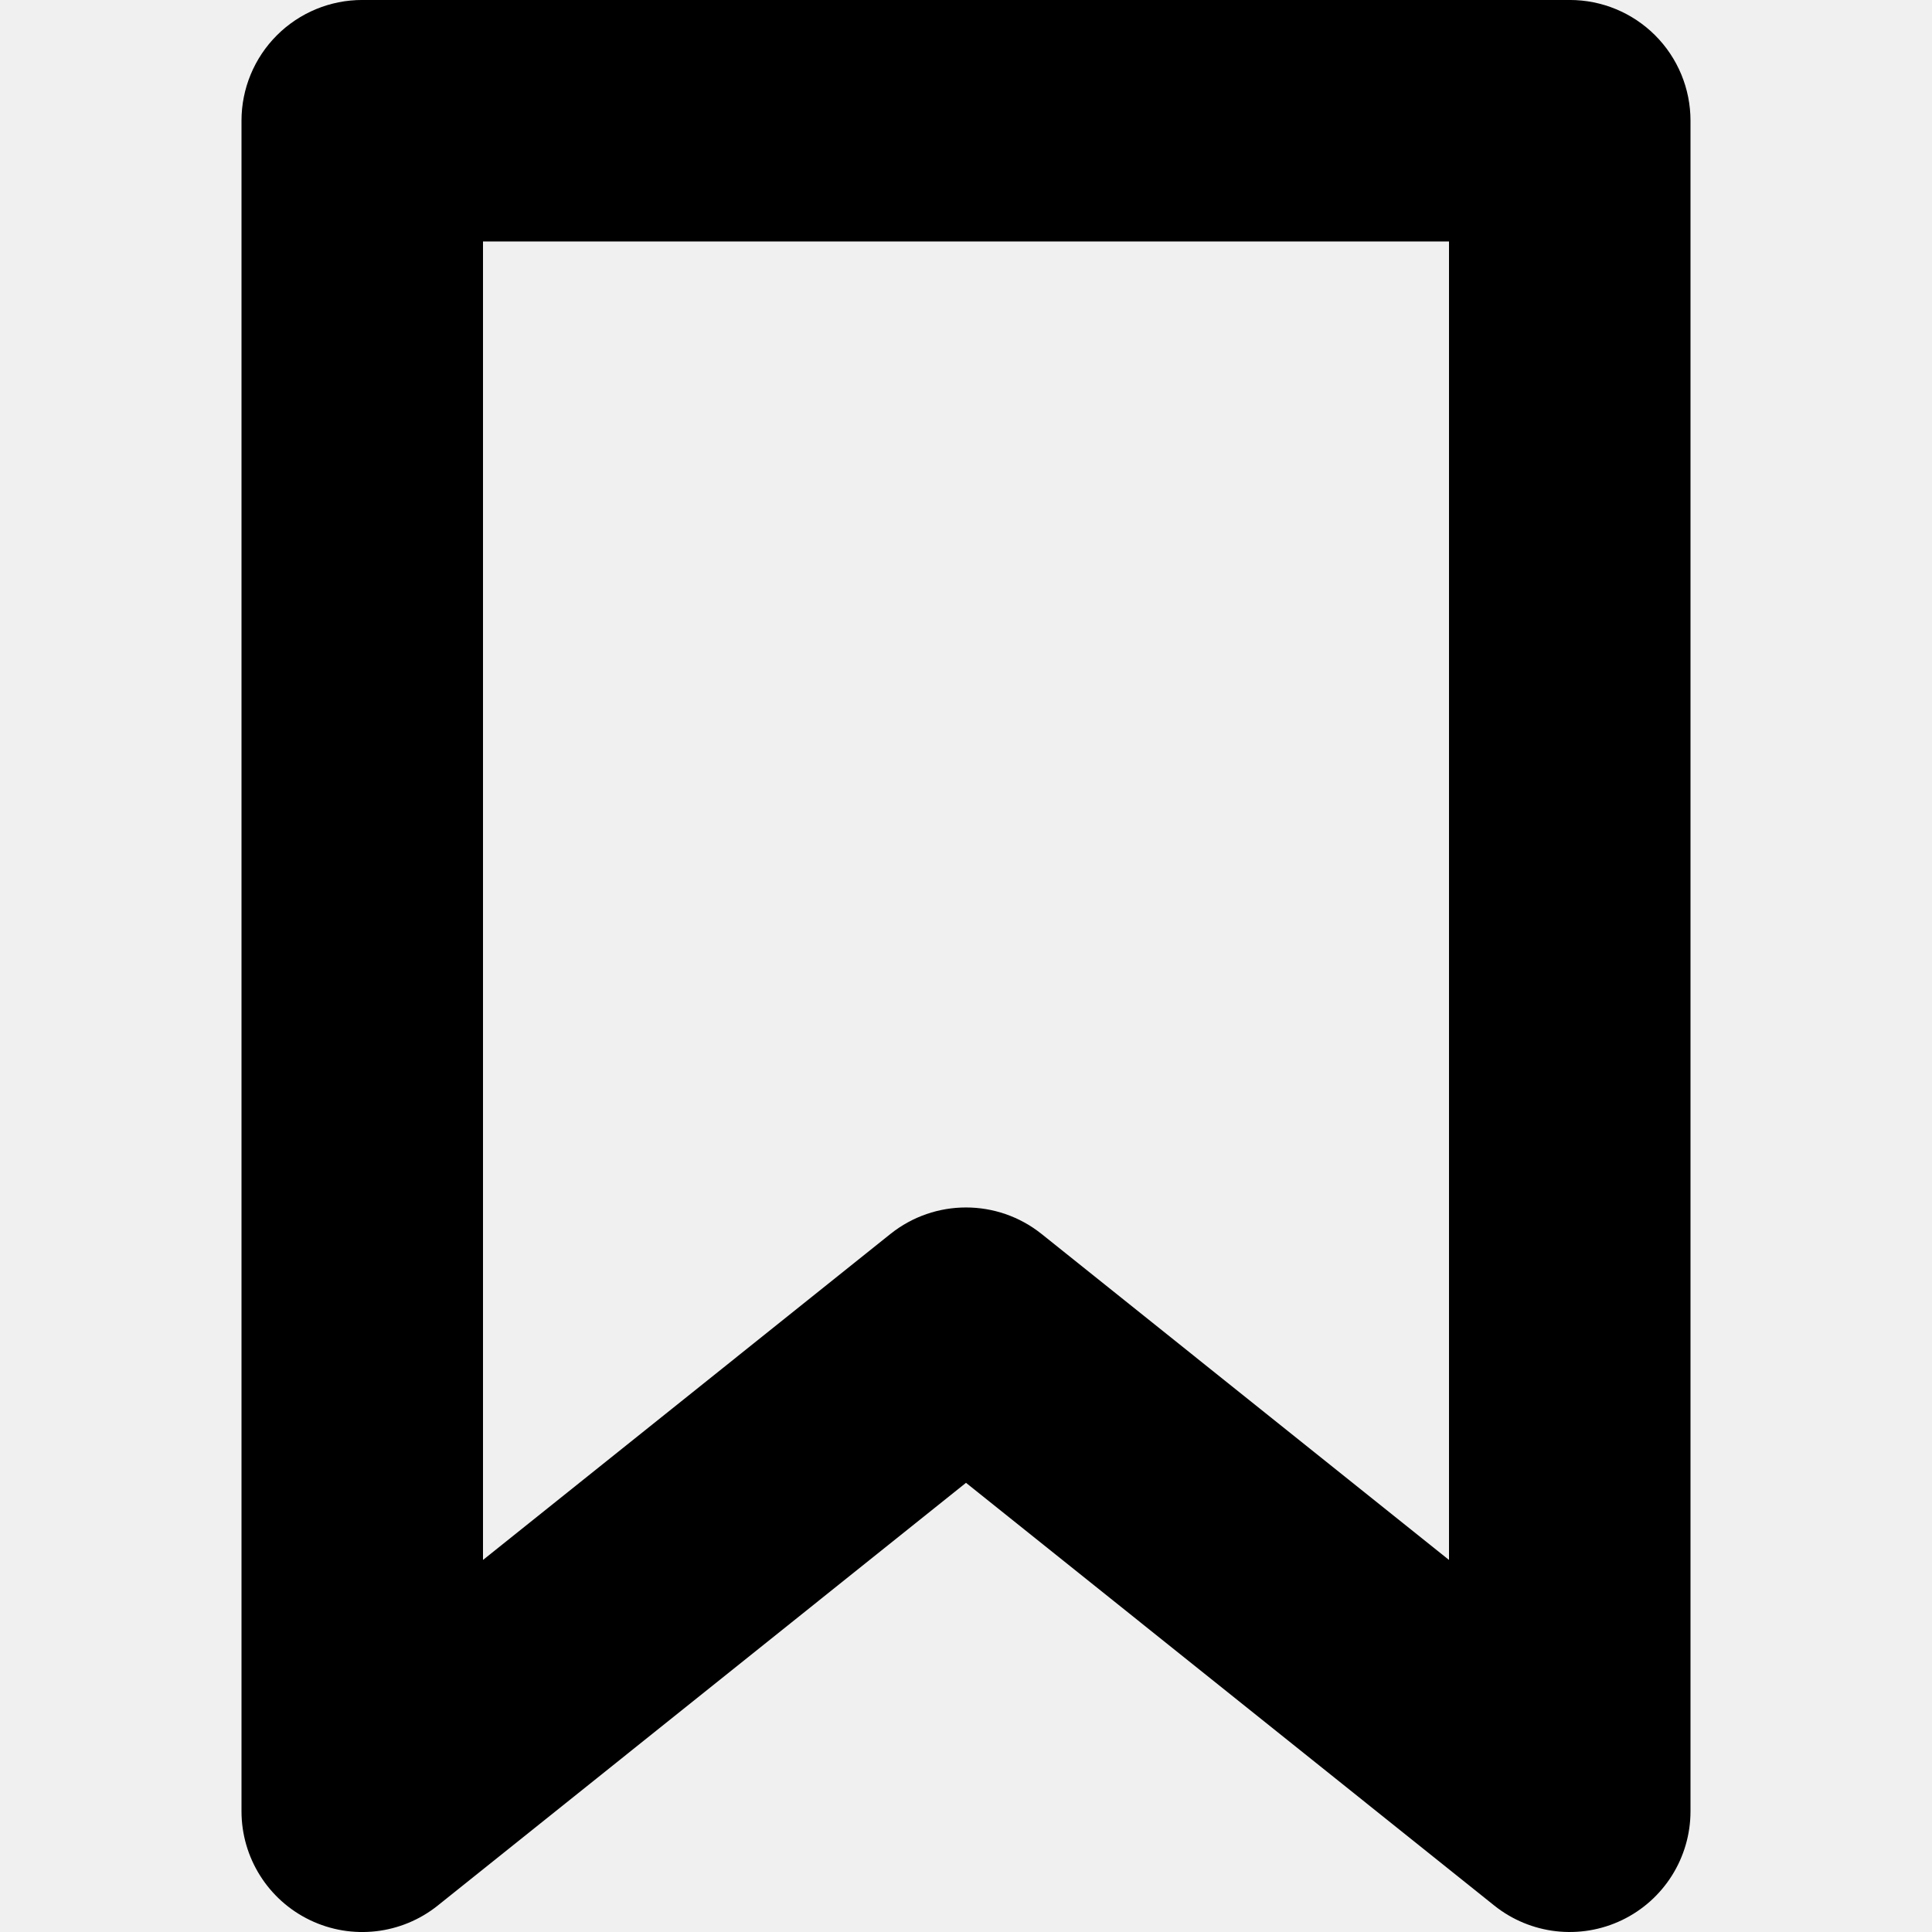
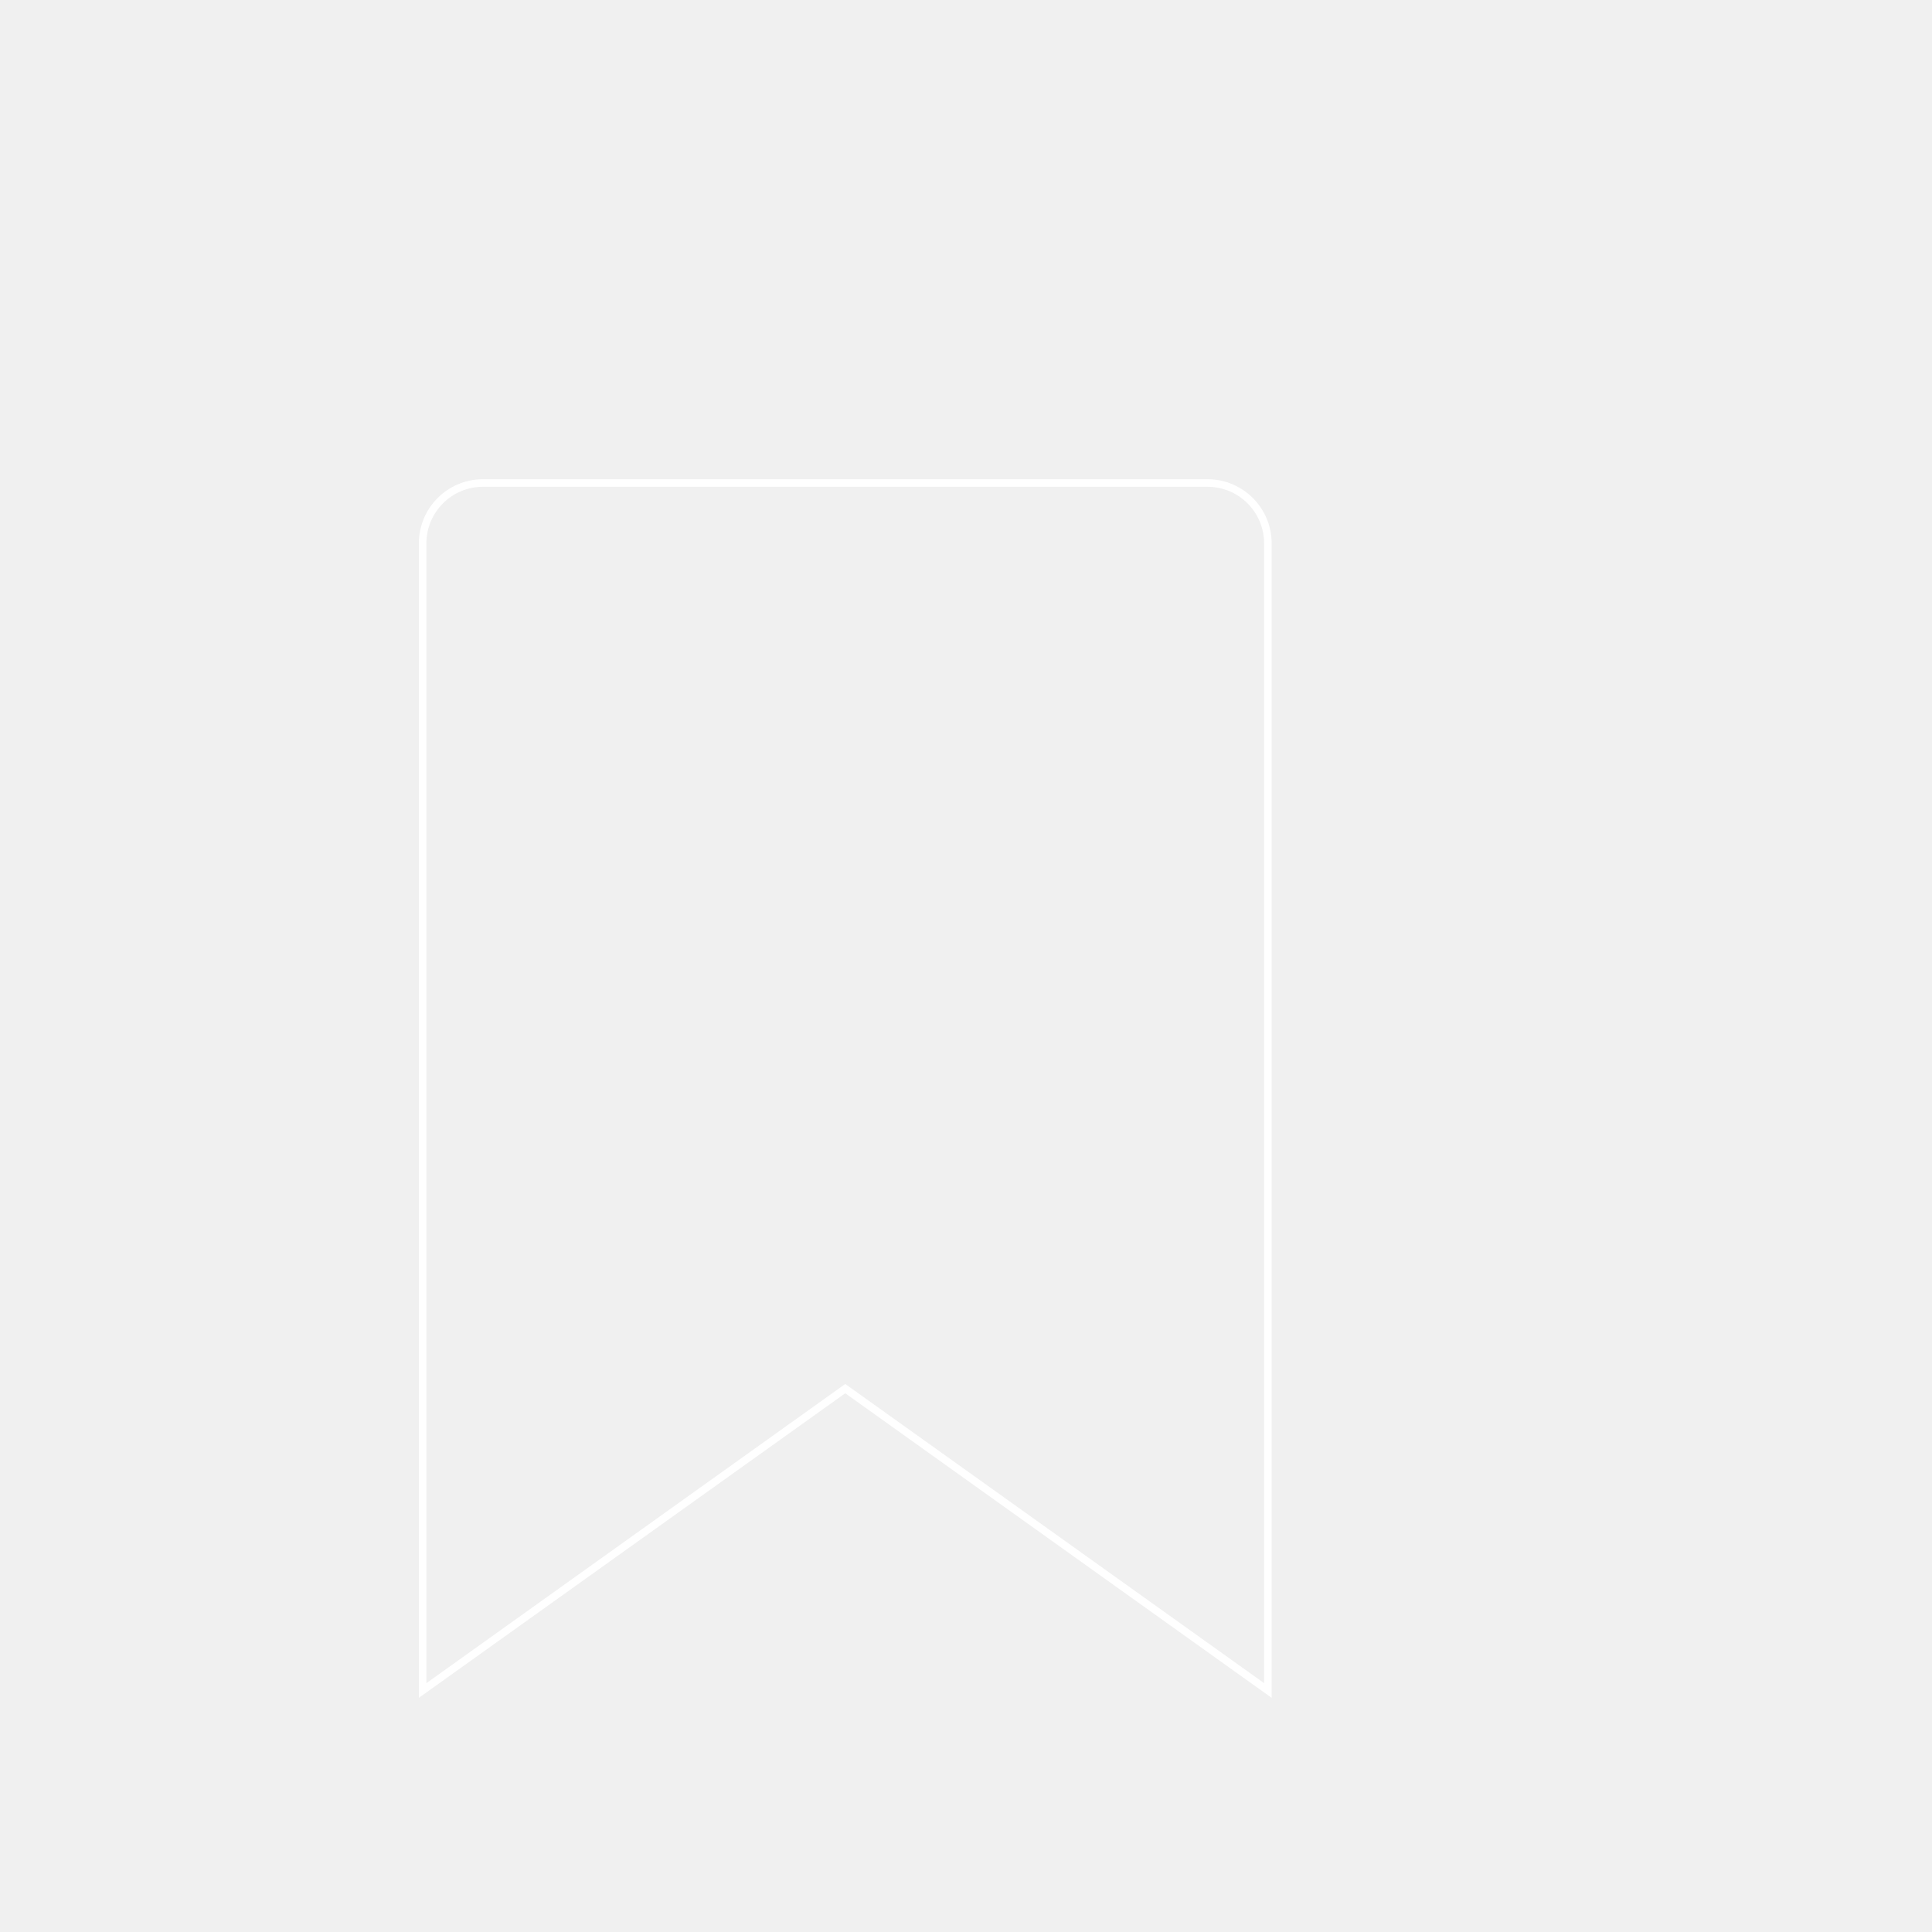
- <svg xmlns="http://www.w3.org/2000/svg" viewBox="0 0 96 96">
-   <path d="M78-.001H18a5.997,5.997,0,0,0-6,6v84a6.002,6.002,0,0,0,9.75,4.688L48,73.68,74.25,94.686A6.002,6.002,0,0,0,84,89.999v-84A5.997,5.997,0,0,0,78-.001ZM72,77.513,51.75,61.311a6.013,6.013,0,0,0-7.5,0L24,77.513V11.999H72Z" />
+ <svg xmlns="http://www.w3.org/2000/svg" viewBox="0 0 256 256" height="50px" width="50px" enableBackground="new 0 0 50 50">
+   <rect fill="none" height="70" width="80" />
+   <path d="M168,224l-56-40L56,224V72a8,8,0,0,1,8-8h96a8,8,0,0,1,8,8Z" opacity="1" fill="none" />
+   <path d="M168,224l-56-40L56,224V72a8,8,0,0,1,8-8h96a8,8,0,0,1,8,8Z" fill="none" stroke="#fff" strokeLinecap="round" strokeLinejoin="round" strokeWidth="10" />
</svg>
